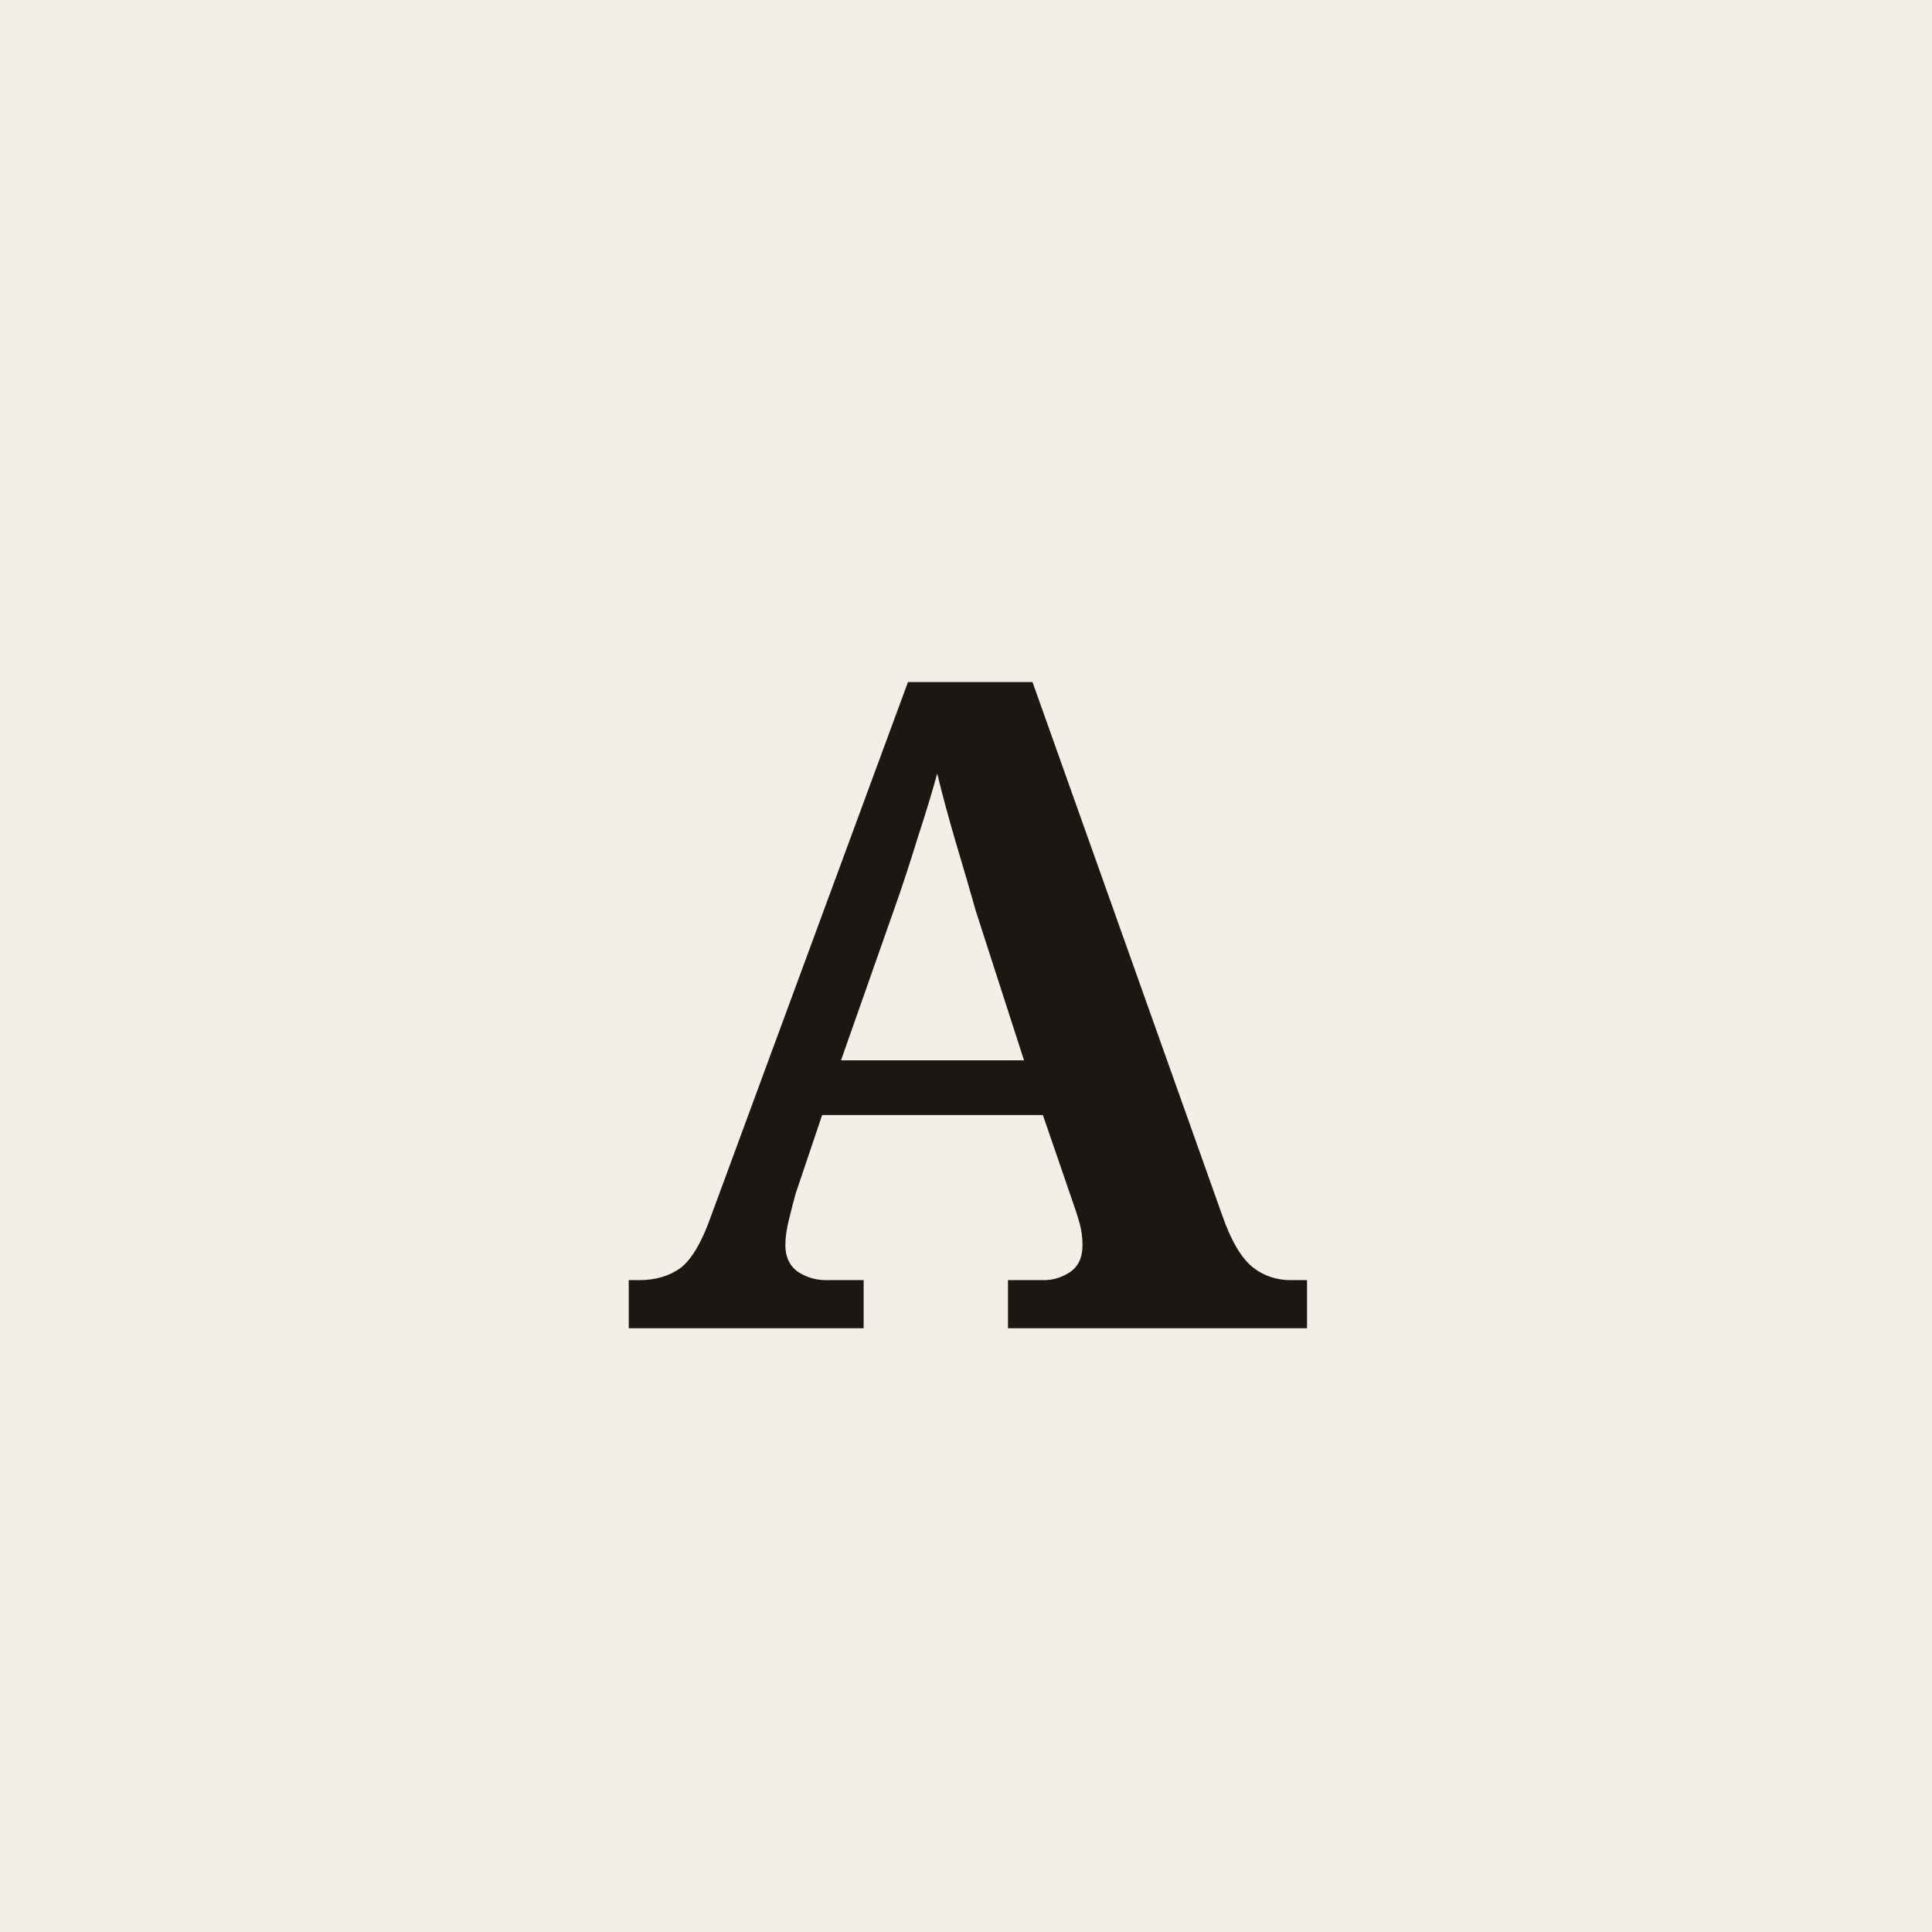
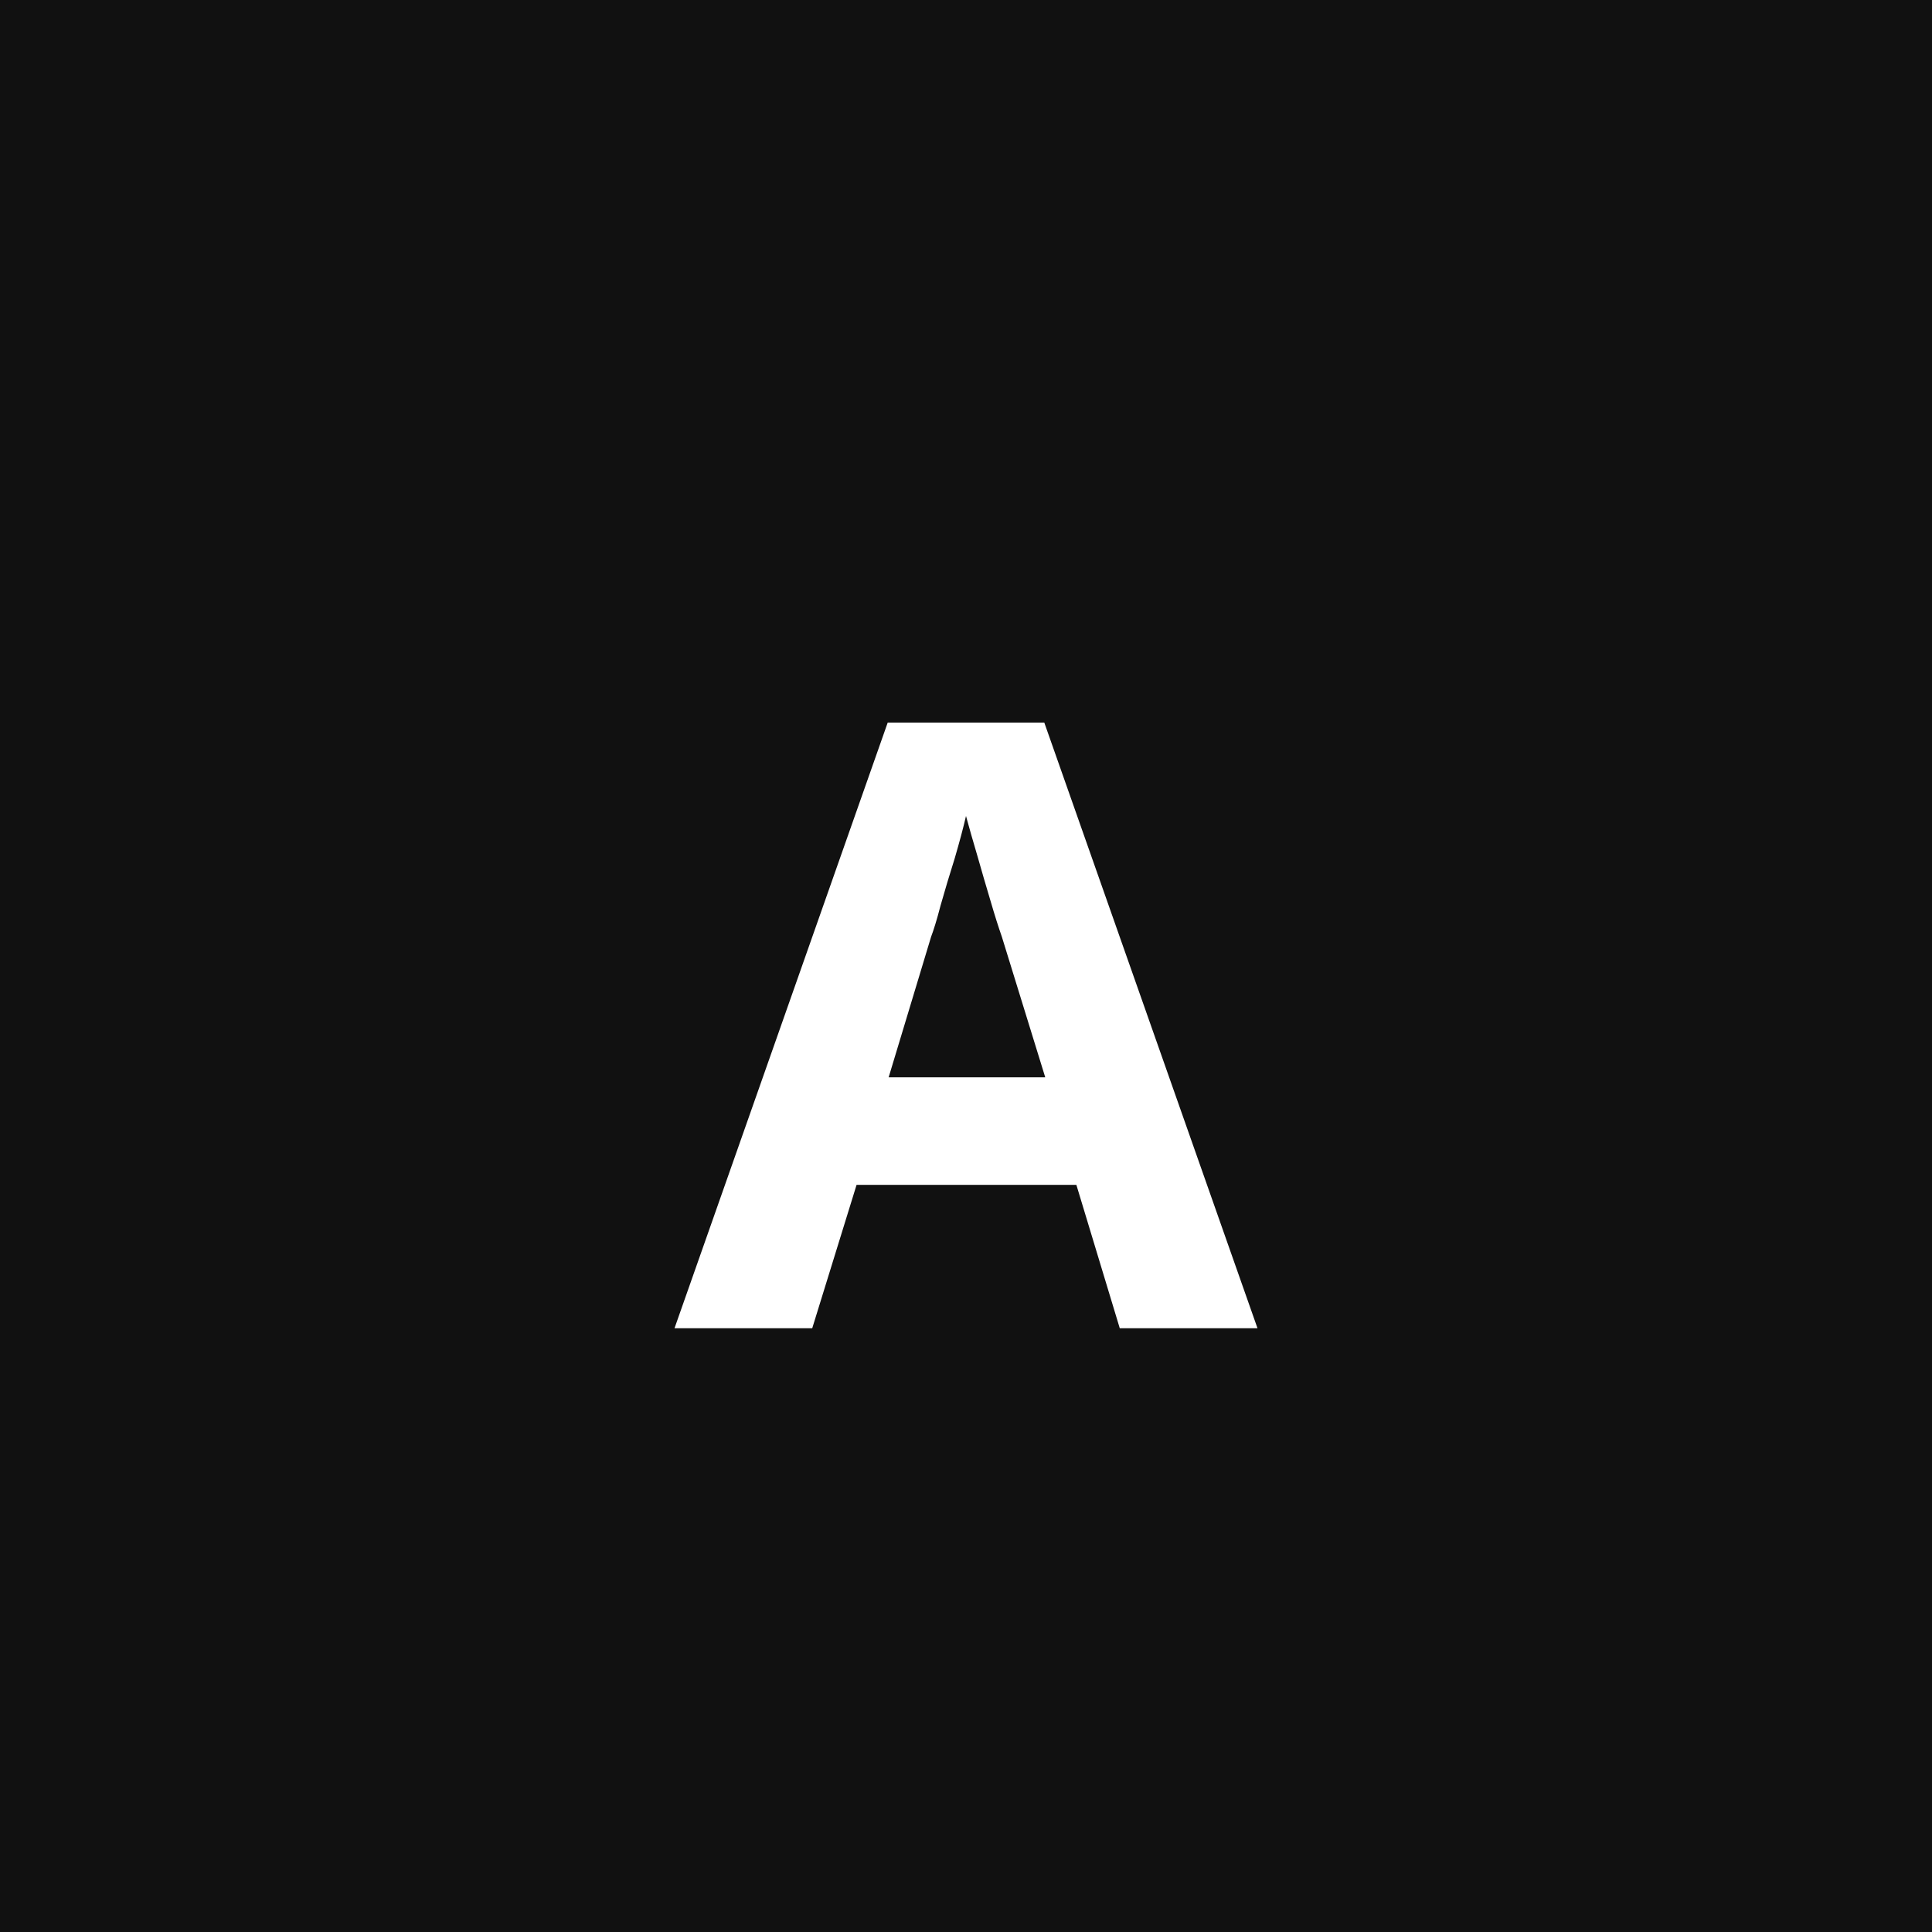
<svg xmlns="http://www.w3.org/2000/svg" viewBox="0 0 32 32">
-   <rect width="32" height="32" fill="#f3efe6" />
-   <text x="16" y="22" font-family="Georgia, serif" font-size="15" font-weight="600" fill="#1b1814" text-anchor="middle">A</text>
+   <rect width="32" height="32" fill="#111" />
+   <text x="16" y="22" font-family="system-ui, sans-serif" font-size="14" font-weight="600" fill="#fff" text-anchor="middle">A</text>
</svg>
